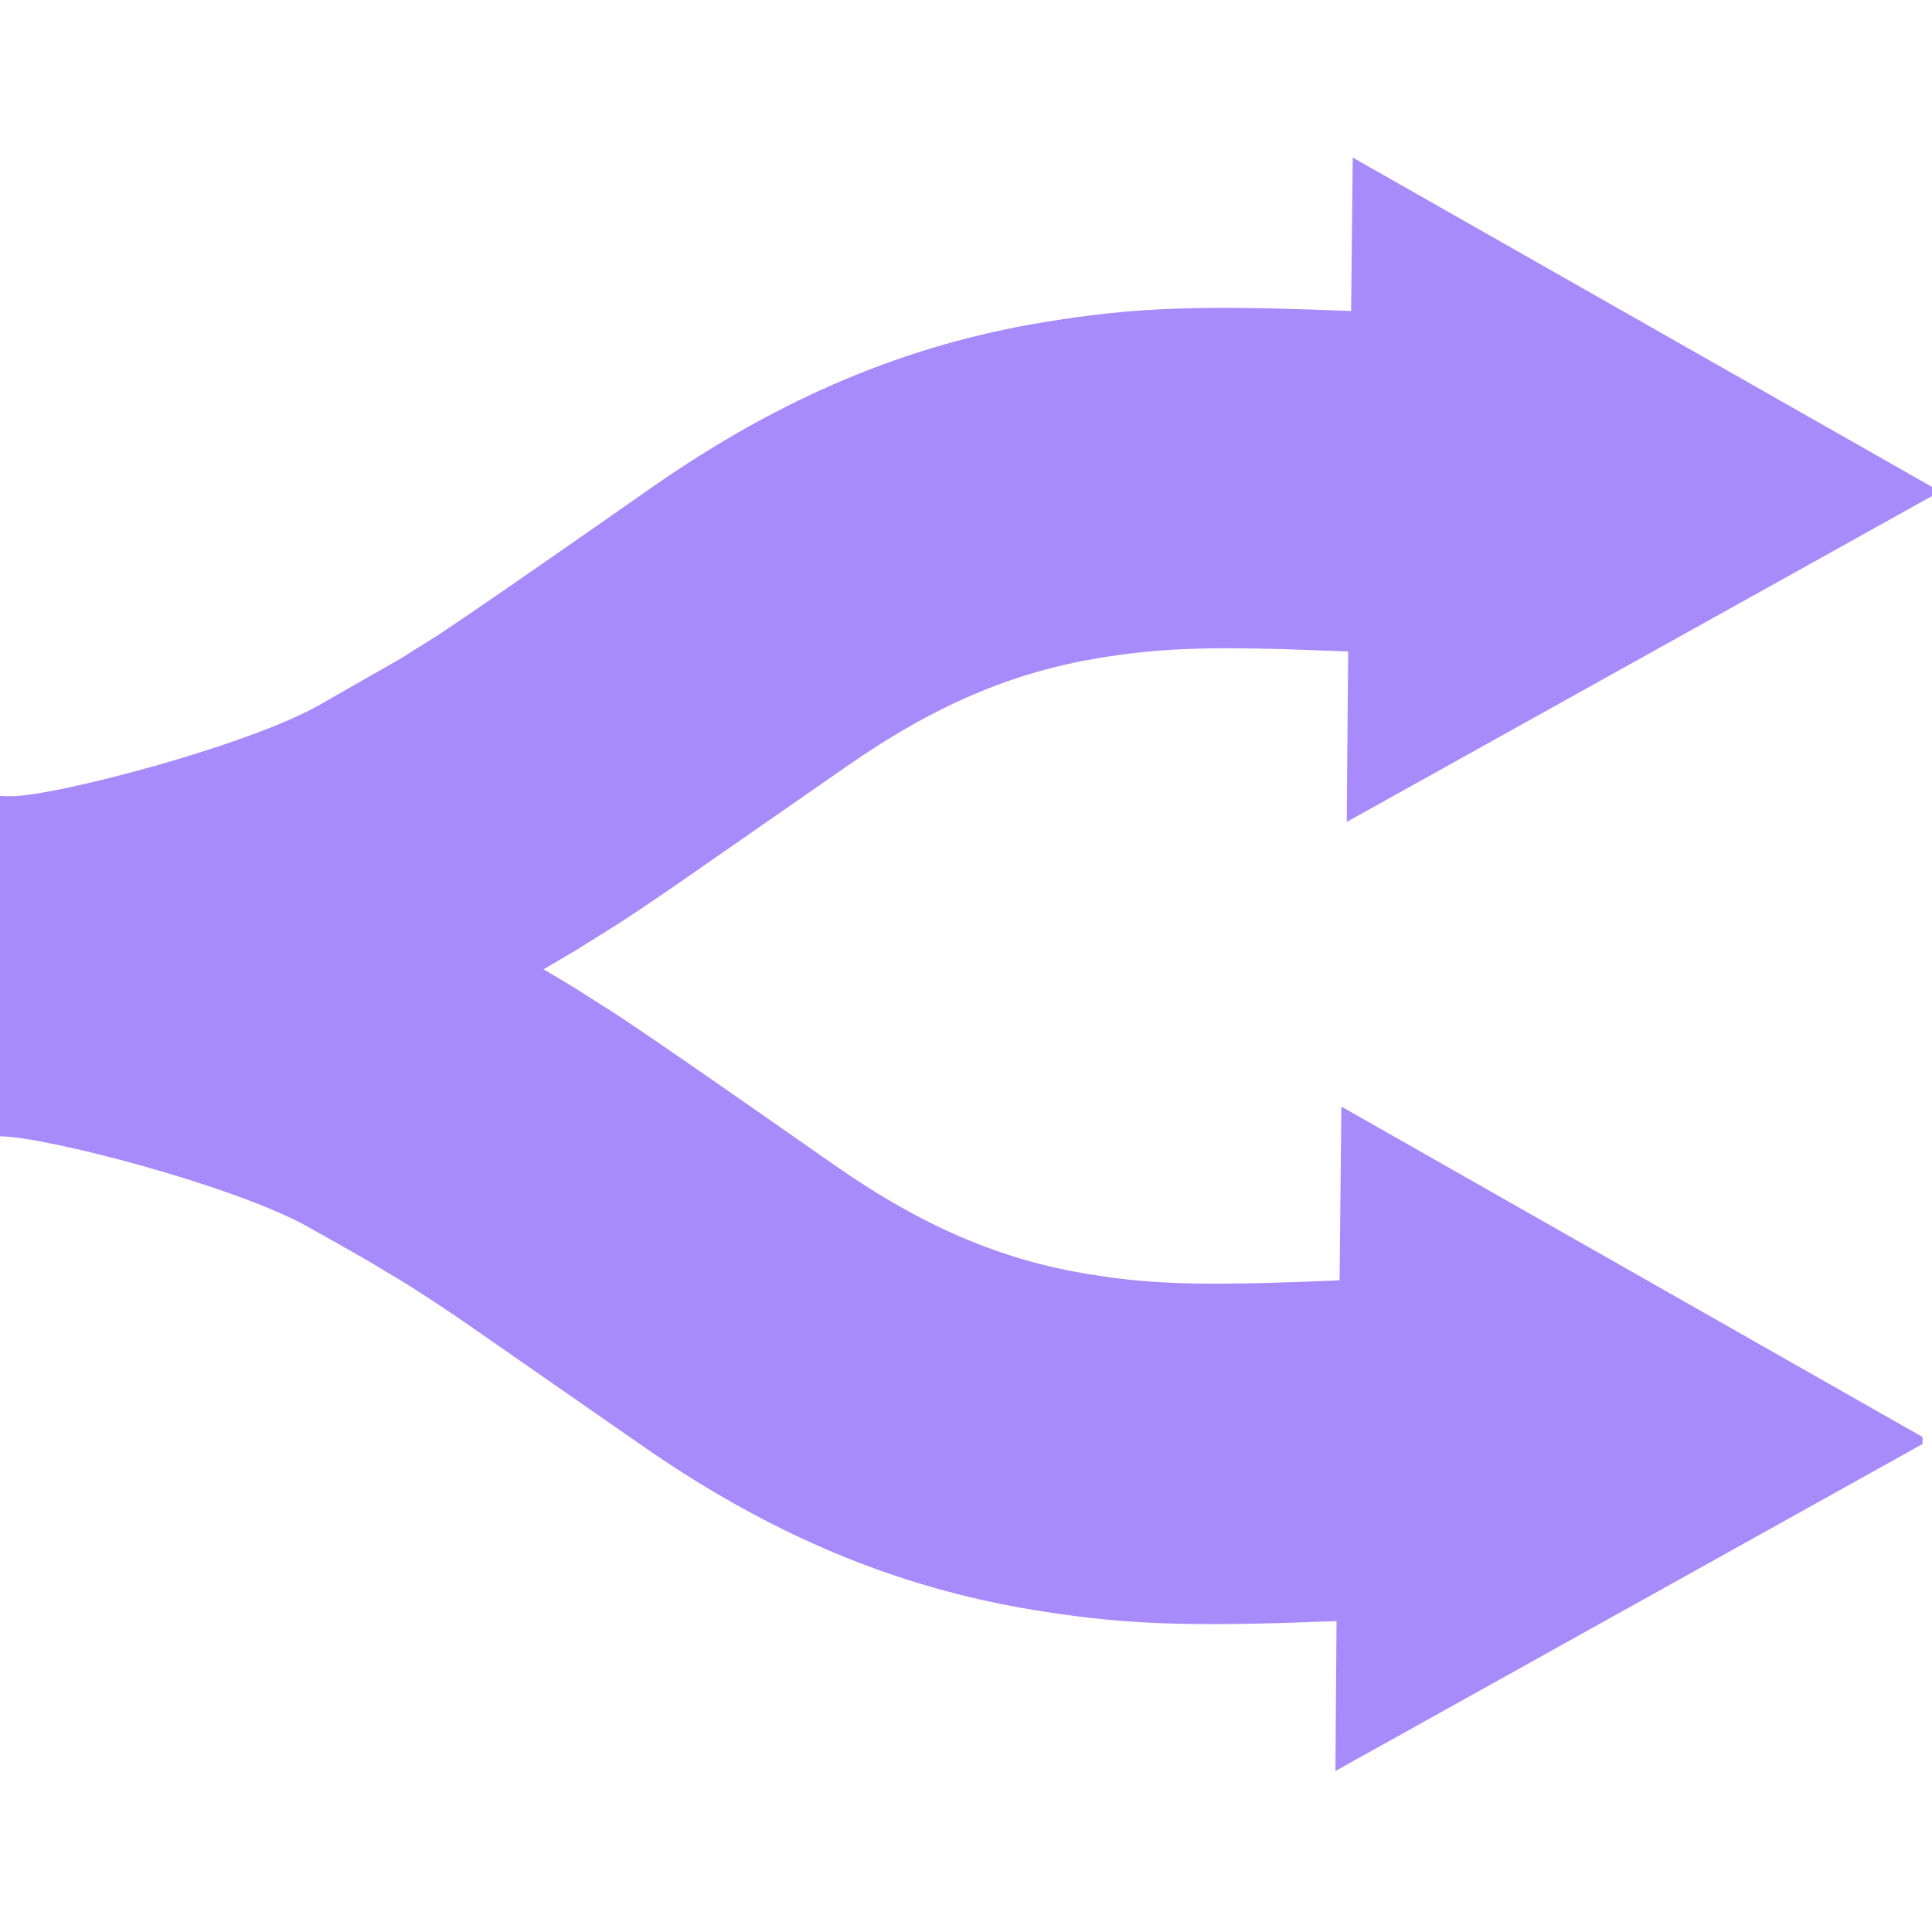
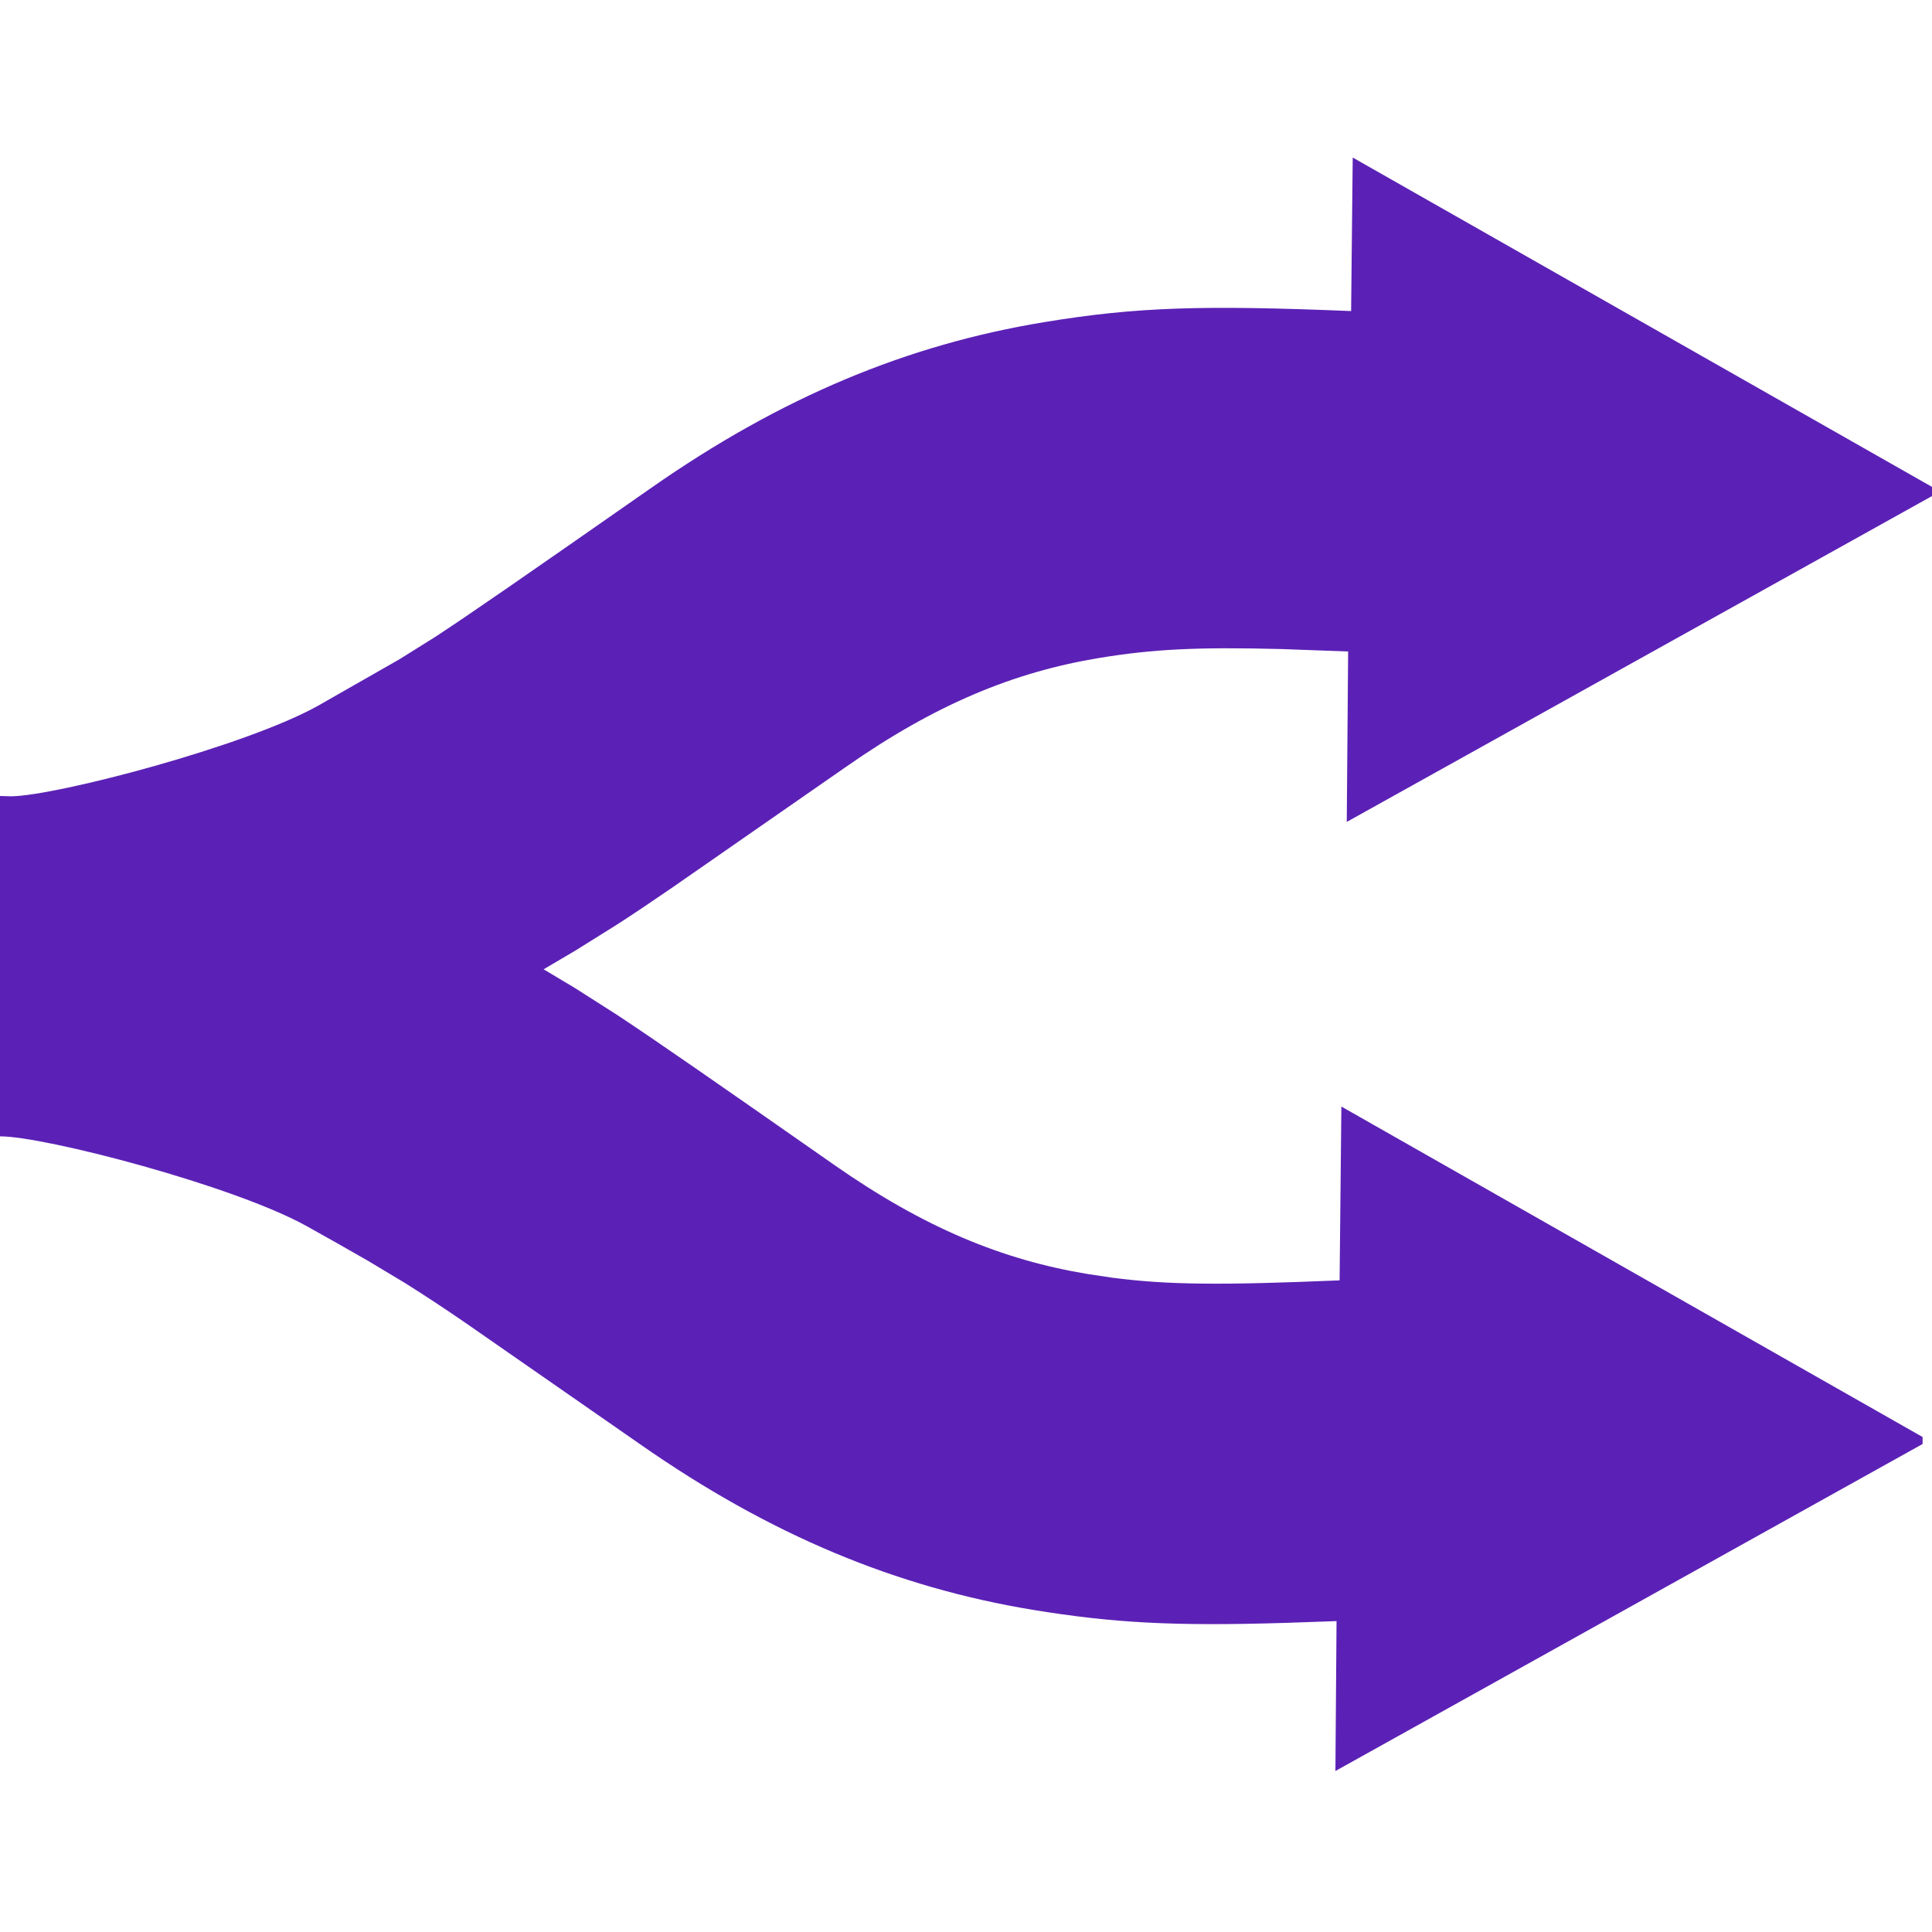
- <svg xmlns="http://www.w3.org/2000/svg" fill="#A78BFA" fill-rule="evenodd" height="1em" style="flex:none;line-height:1" viewBox="0 0 24 24" width="1em">
+ <svg xmlns="http://www.w3.org/2000/svg" fill="#5B21B6" fill-rule="evenodd" height="1em" style="flex:none;line-height:1" viewBox="0 0 24 24" width="1em">
  <path d="M16.804 1.957l7.22 4.105v.087L16.73 10.21l.017-2.117-.821-.03c-1.059-.028-1.611.002-2.268.11-1.064.175-2.038.577-3.147 1.352L8.345 11.03c-.284.195-.495.336-.68.455l-.515.322-.397.234.385.23.53.338c.476.314 1.17.796 2.701 1.866 1.11.775 2.083 1.177 3.147 1.352l.3.045c.694.091 1.375.094 2.825.033l.022-2.159 7.22 4.105v.087L16.589 22l.014-1.862-.635.022c-1.386.042-2.137.002-3.138-.162-1.694-.28-3.26-.926-4.881-2.059l-2.158-1.5a21.997 21.997 0 00-.755-.498l-.467-.28a55.927 55.927 0 00-.76-.43C2.908 14.73.563 14.116 0 14.116V9.888l.14.004c.564-.007 2.91-.622 3.809-1.124l1.016-.58.438-.274c.428-.28 1.072-.726 2.686-1.853 1.621-1.133 3.186-1.78 4.881-2.059 1.152-.19 1.974-.213 3.814-.138l.02-1.907z" />
</svg>
